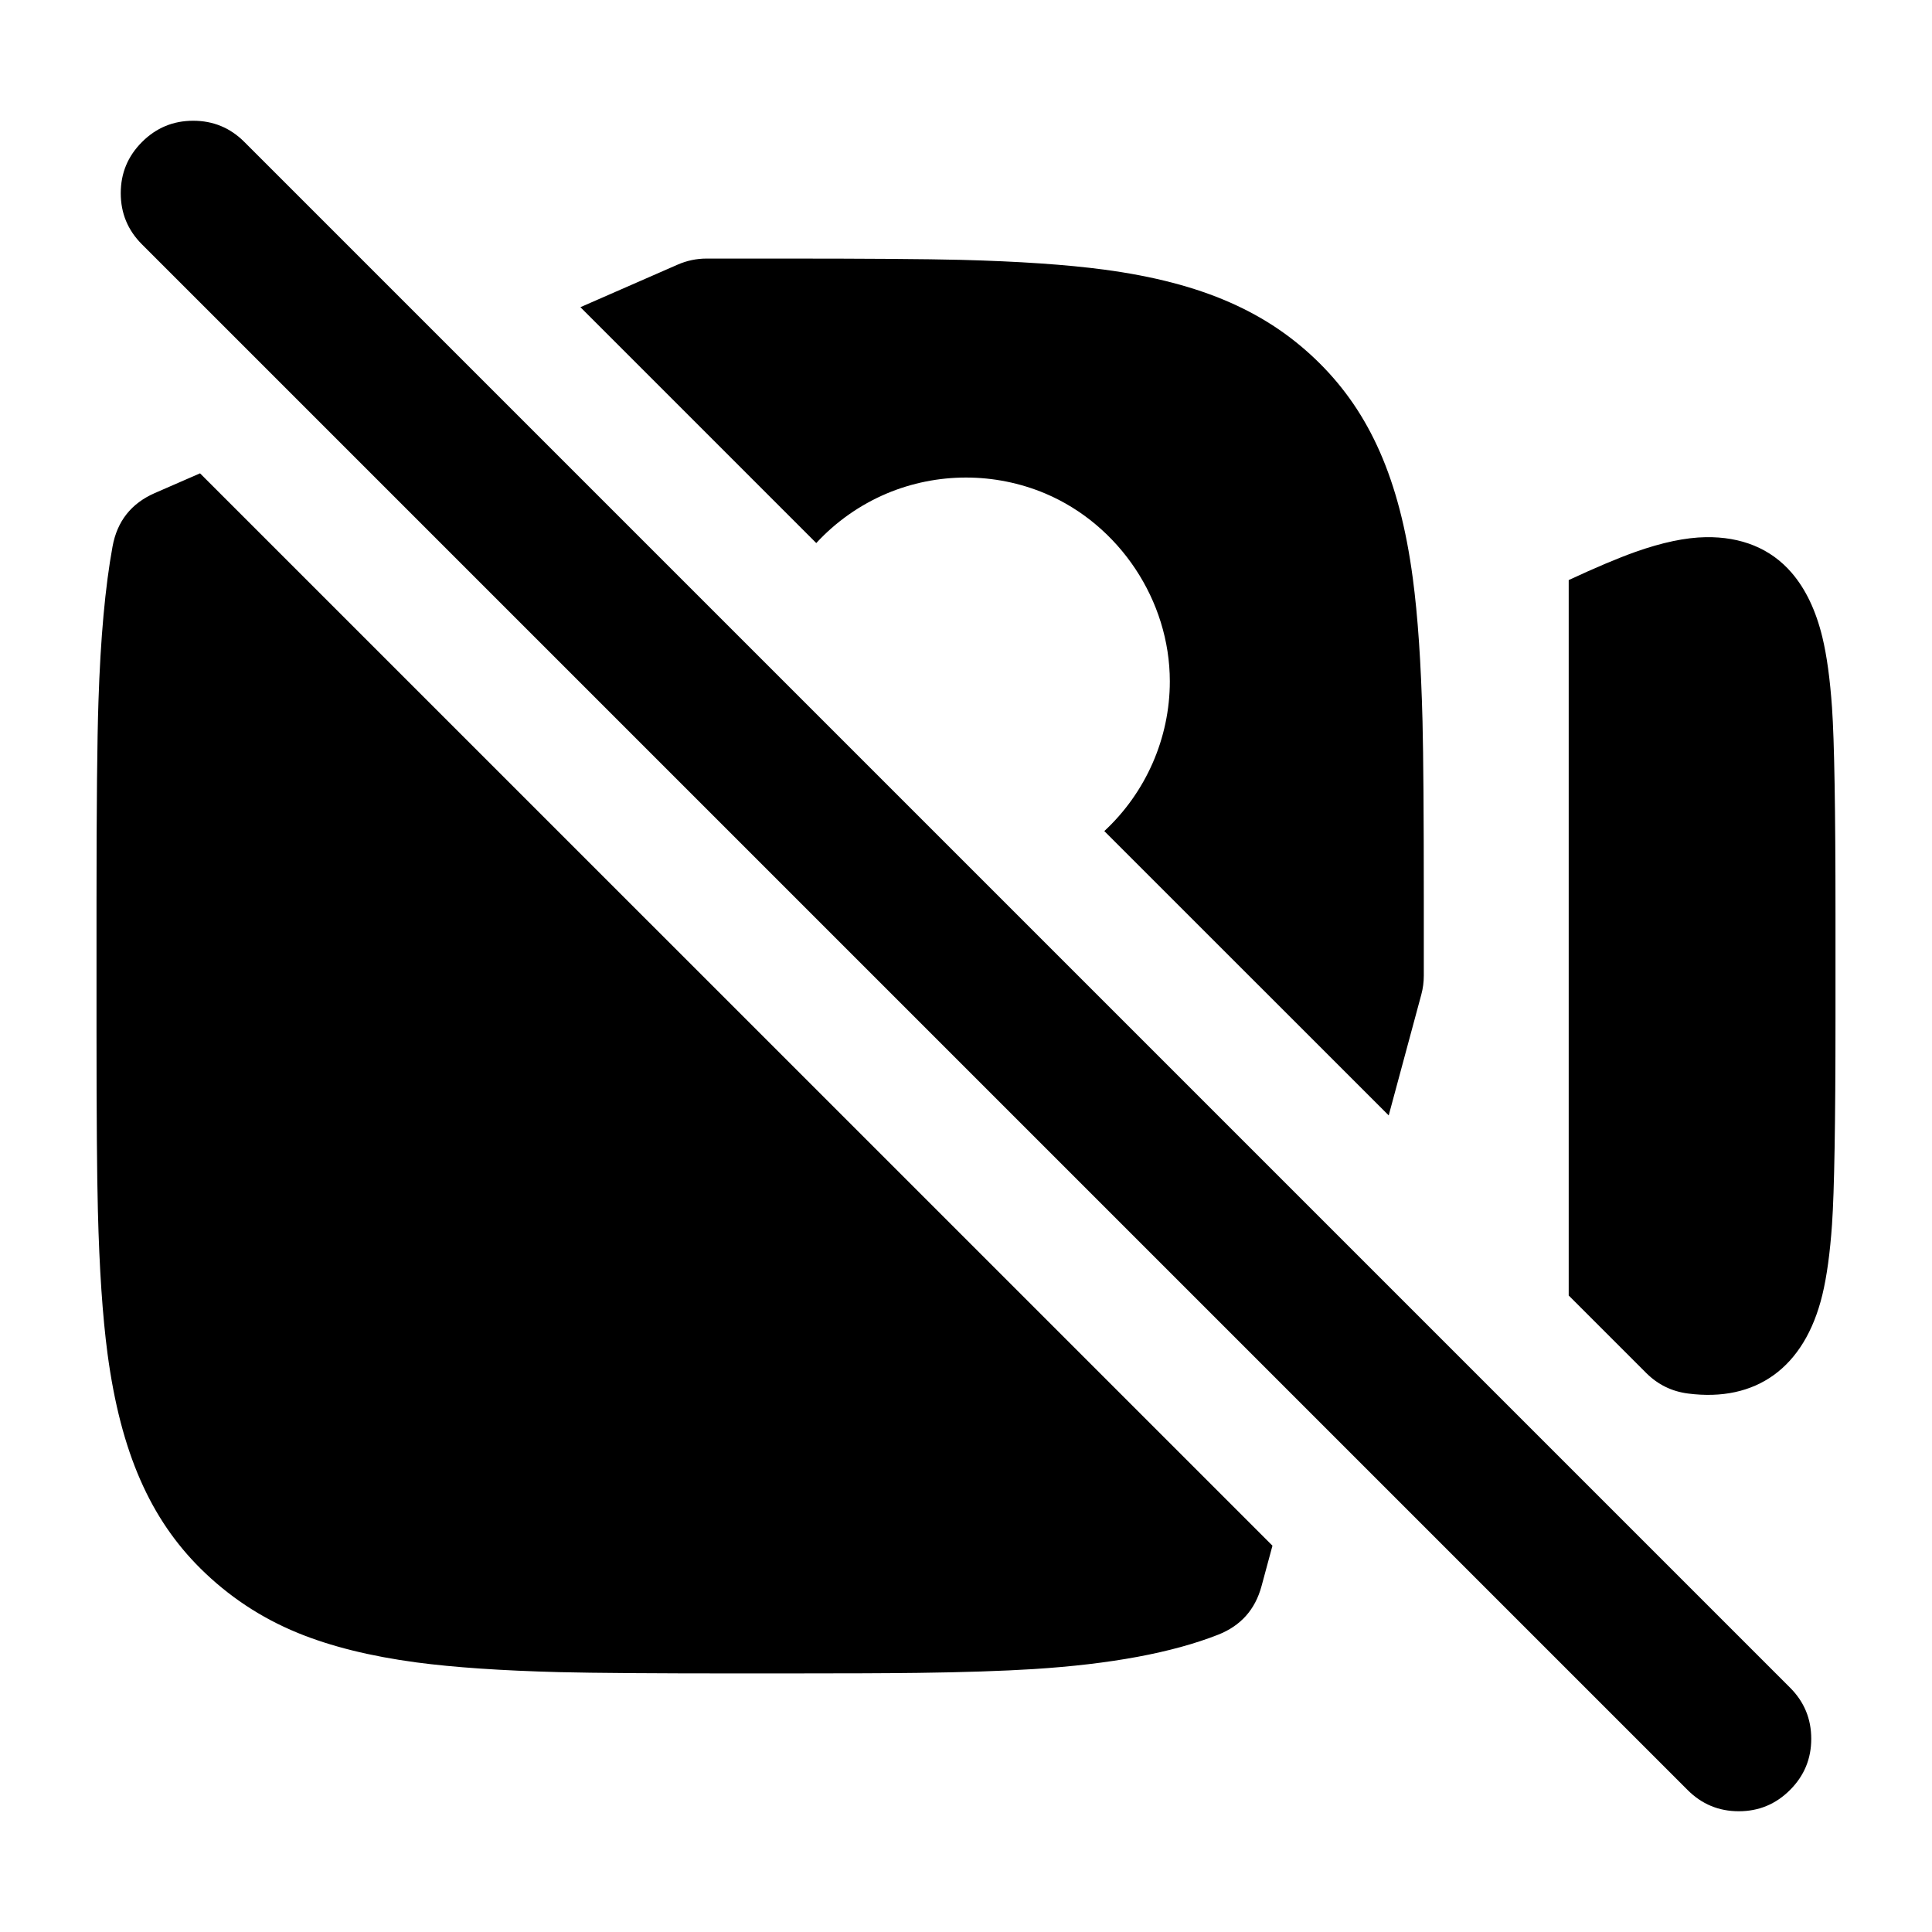
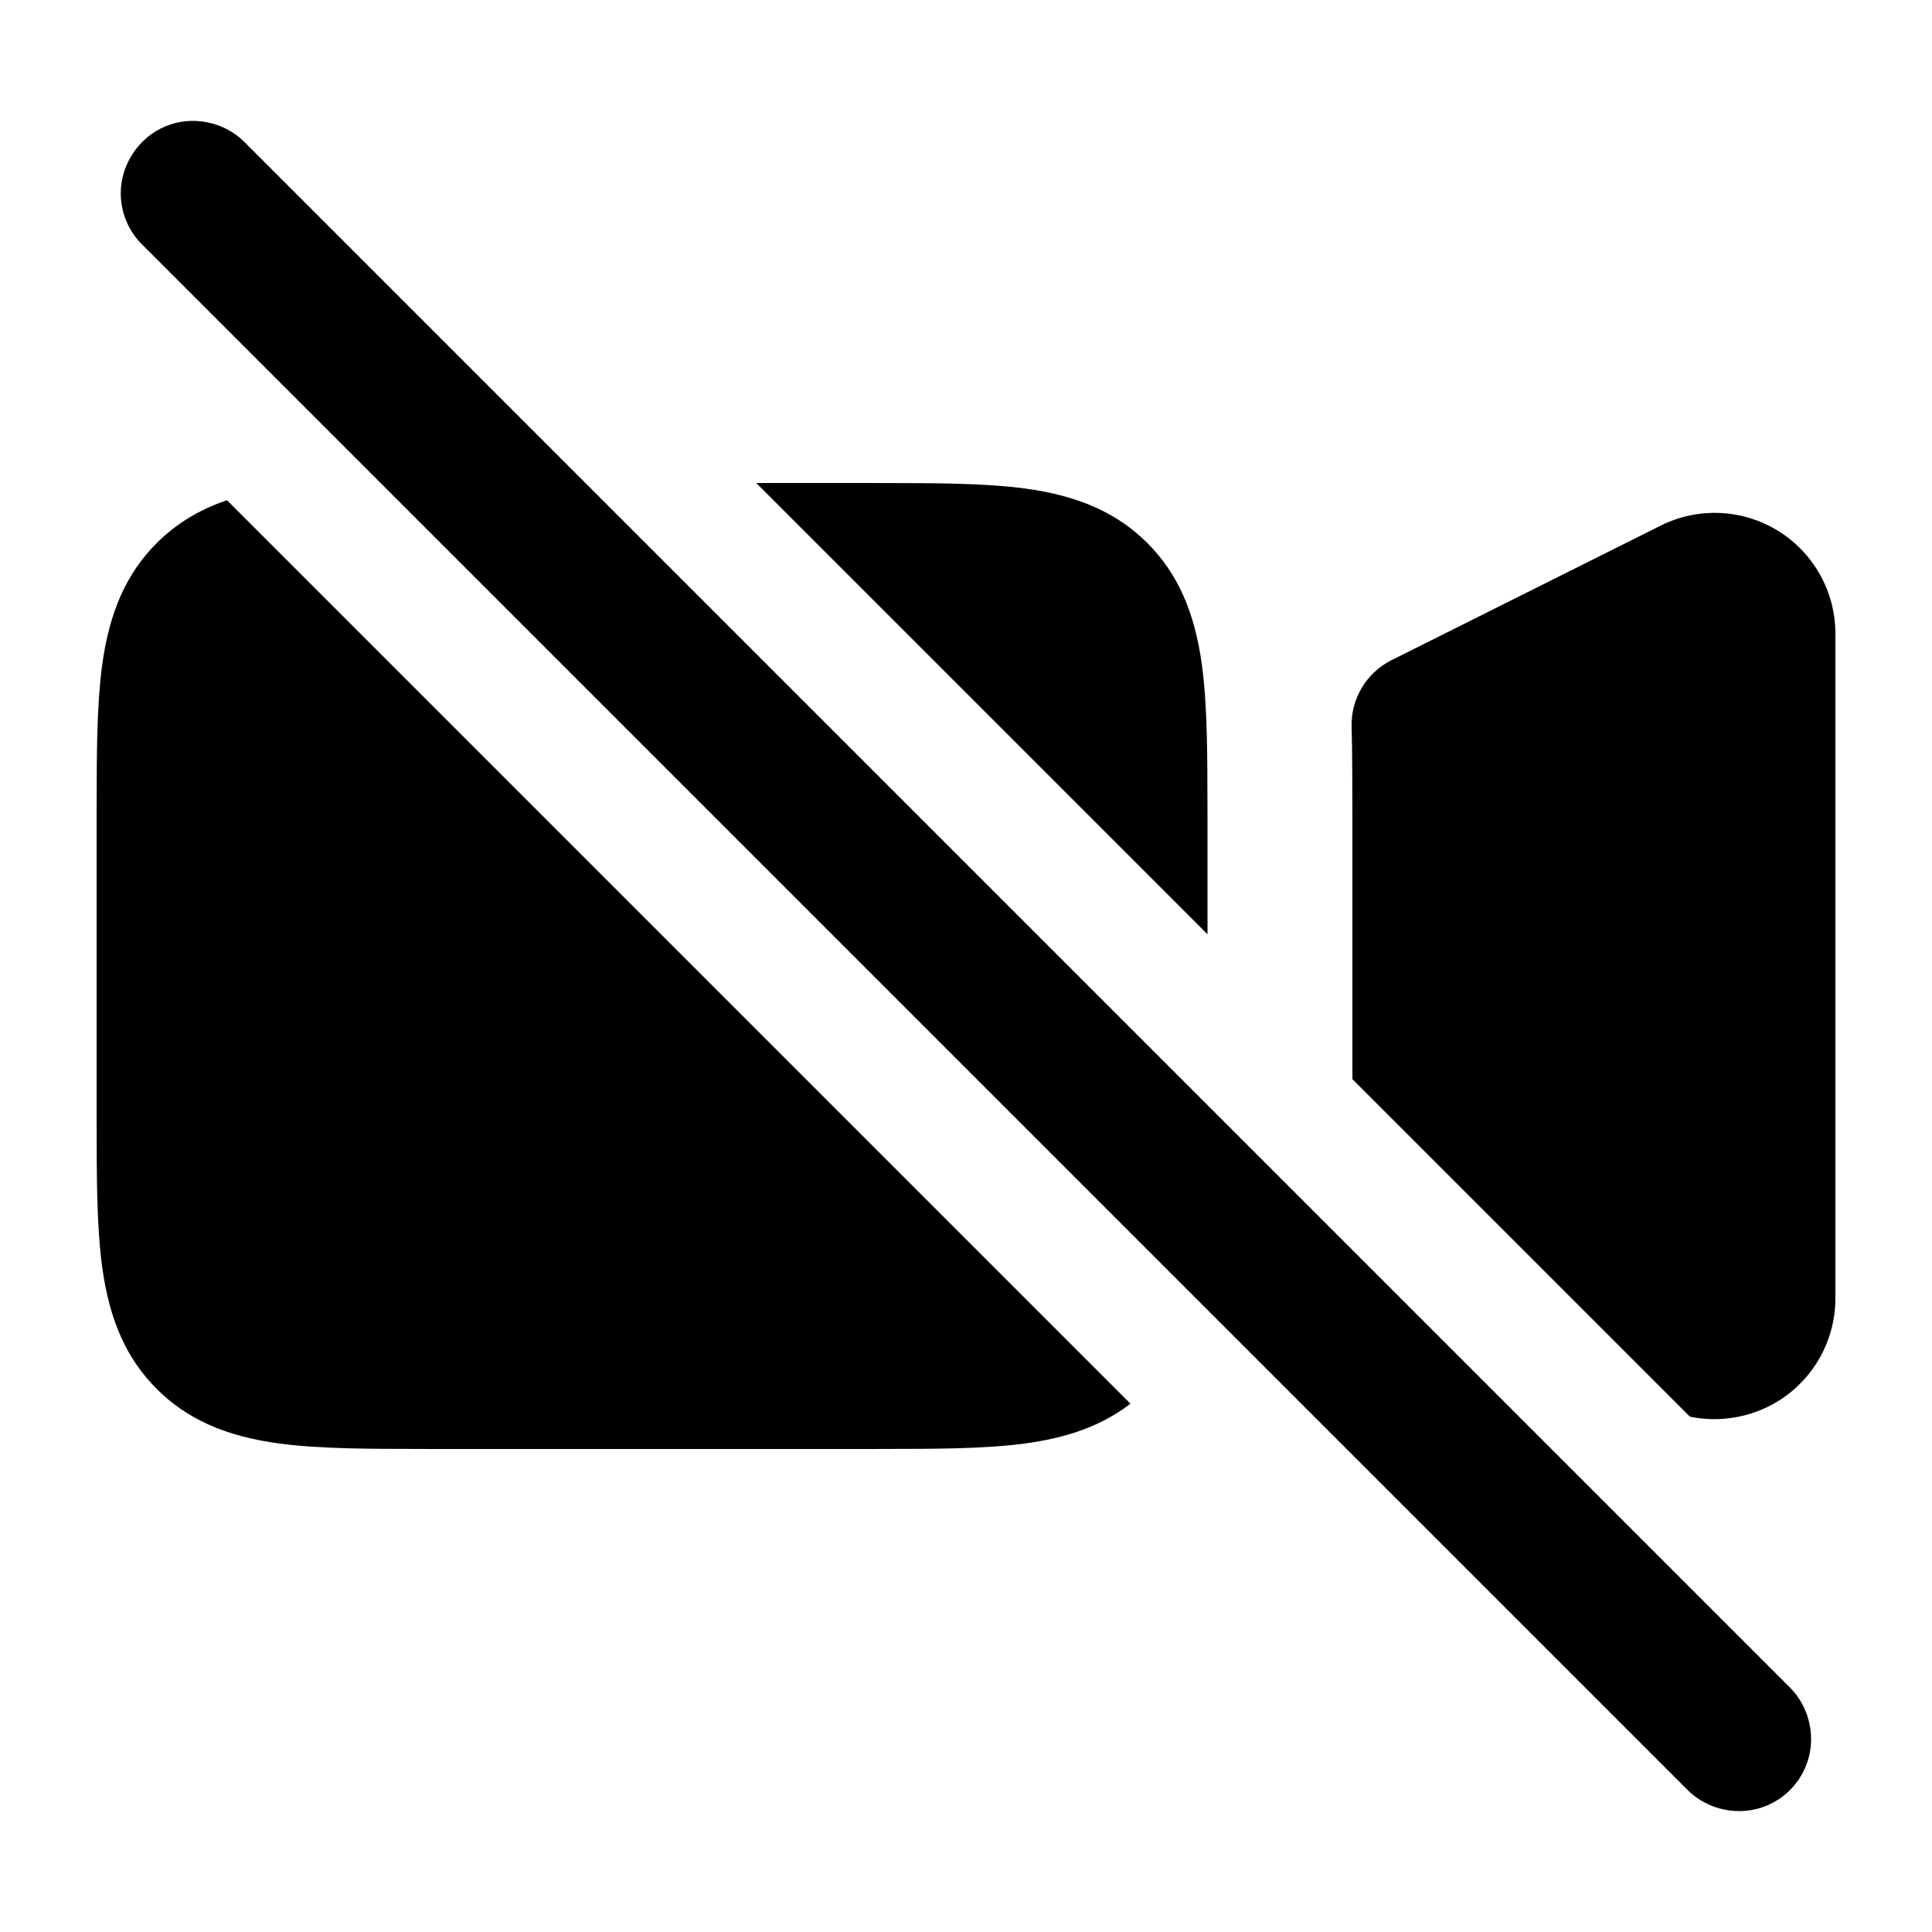
<svg viewBox="0 0 24 24" fill="none">
-   <path d="M3.7 20.285C3.231 20.093 2.833 19.823 2.493 19.487C1.872 18.872 1.501 18.051 1.336 16.819Q1.243 16.118 1.216 15.04Q1.199 14.386 1.199 12.816V11.184Q1.199 9.43 1.223 8.716Q1.261 7.537 1.398 6.789Q1.484 6.317 1.923 6.125L2.485 5.88L15.807 19.201L15.671 19.704Q15.553 20.141 15.132 20.307Q14.277 20.643 12.837 20.734Q12.255 20.77 11.408 20.781Q10.893 20.788 9.715 20.788H9.171Q7.602 20.788 6.949 20.772Q5.872 20.744 5.172 20.651Q4.314 20.536 3.7 20.285ZM2.4 1.5Q2.773 1.5 3.036 1.764L22.236 20.964Q22.5 21.227 22.5 21.6C22.5 21.849 22.412 22.06 22.236 22.236C22.06 22.412 21.849 22.5 21.6 22.5Q21.227 22.5 20.964 22.236L1.764 3.036Q1.5 2.773 1.5 2.4C1.5 2.151 1.588 1.94 1.764 1.764C1.94 1.588 2.151 1.5 2.4 1.5ZM11.014 6.131C10.68 6.273 10.385 6.481 10.14 6.746L7.21 3.816L8.419 3.287Q8.591 3.212 8.779 3.212H9.171H9.715Q11.284 3.212 11.937 3.228Q13.014 3.256 13.714 3.349C14.942 3.513 15.758 3.882 16.393 4.513C17.013 5.13 17.386 5.949 17.55 7.181Q17.644 7.882 17.671 8.96Q17.687 9.614 17.687 11.184V12.12Q17.687 12.24 17.656 12.355L17.251 13.856L13.718 10.324C14.232 9.848 14.532 9.172 14.532 8.464C14.532 7.459 13.906 6.521 12.986 6.131C12.357 5.866 11.643 5.866 11.014 6.131ZM22.258 7.117Q22.518 7.42 22.638 7.915Q22.721 8.259 22.758 8.79Q22.801 9.412 22.801 11.347V12.653Q22.801 14.588 22.758 15.21Q22.721 15.741 22.638 16.085C22.417 16.997 21.809 17.419 20.97 17.311Q20.667 17.272 20.451 17.057L19.487 16.093V7.206Q19.983 6.975 20.313 6.857C20.648 6.738 20.94 6.677 21.189 6.673C21.627 6.666 21.996 6.811 22.258 7.117Z" fill="currentColor" />
+   <path d="M2.82 6.214L14.043 17.437C13.701 17.7 13.286 17.857 12.73 17.932Q12.379 17.979 11.851 17.992Q11.541 18 10.8 18L5.4 18Q4.659 18 4.349 17.992Q3.821 17.979 3.47 17.932C2.793 17.841 2.319 17.625 1.947 17.254C1.575 16.881 1.359 16.407 1.268 15.73Q1.221 15.379 1.208 14.851Q1.2 14.541 1.2 13.8L1.2 10.2Q1.2 9.459 1.208 9.149Q1.221 8.621 1.268 8.27C1.359 7.593 1.575 7.119 1.946 6.747C2.187 6.507 2.471 6.332 2.82 6.214ZM20.992 17.598L16.8 13.406L16.8 10.2Q16.8 9.437 16.792 9.103L16.79 9.03C16.78 8.68 16.974 8.357 17.287 8.2L20.63 6.529C21.095 6.297 21.647 6.322 22.089 6.595C22.531 6.869 22.8 7.351 22.8 7.871L22.8 16.129C22.8 16.648 22.531 17.131 22.089 17.405C21.759 17.609 21.36 17.675 20.992 17.598ZM3.036 1.764L22.236 20.964C22.49 21.217 22.569 21.614 22.431 21.944C22.34 22.165 22.165 22.34 21.944 22.431C21.614 22.569 21.217 22.49 20.964 22.236L1.764 3.036C1.595 2.868 1.5 2.639 1.5 2.4C1.5 2.042 1.725 1.706 2.056 1.569C2.386 1.431 2.783 1.51 3.036 1.764ZM15 11.606L9.394 6L10.8 6Q11.541 6 11.851 6.008Q12.379 6.021 12.73 6.068C13.407 6.159 13.881 6.375 14.253 6.746C14.625 7.119 14.841 7.593 14.932 8.27Q14.979 8.621 14.992 9.149Q15 9.459 15 10.2Z" fill="currentColor" />
</svg>
